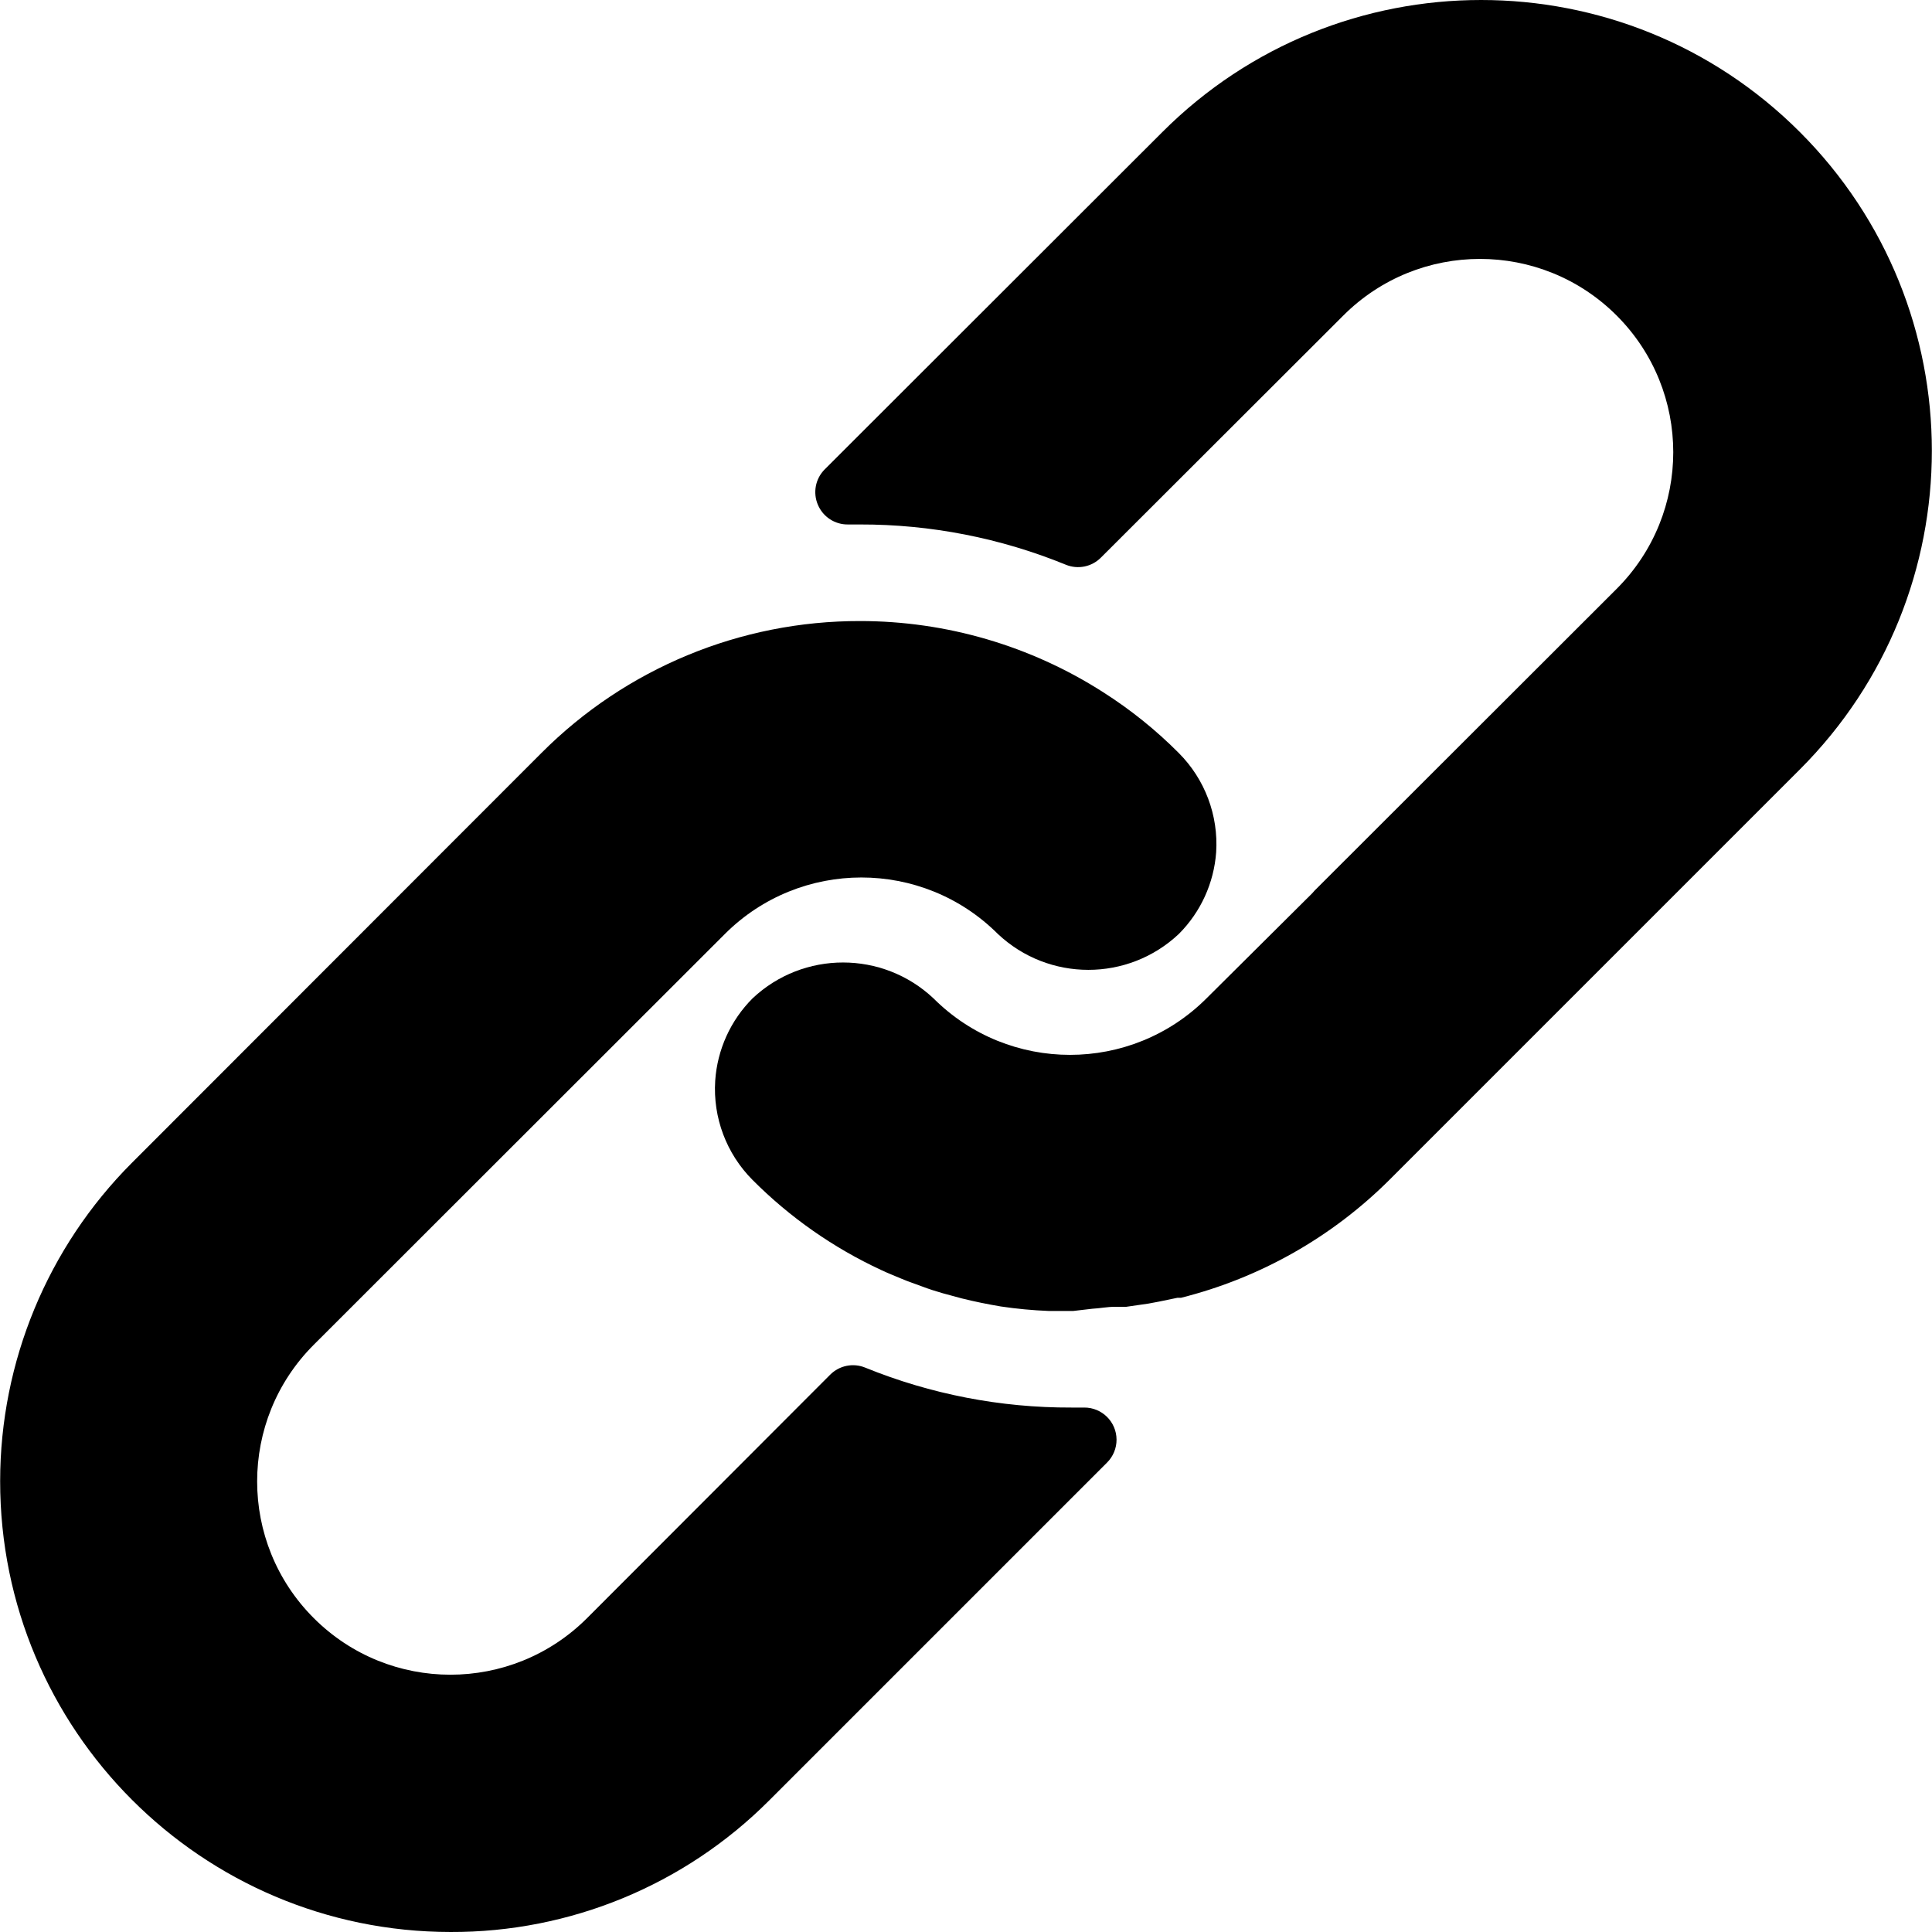
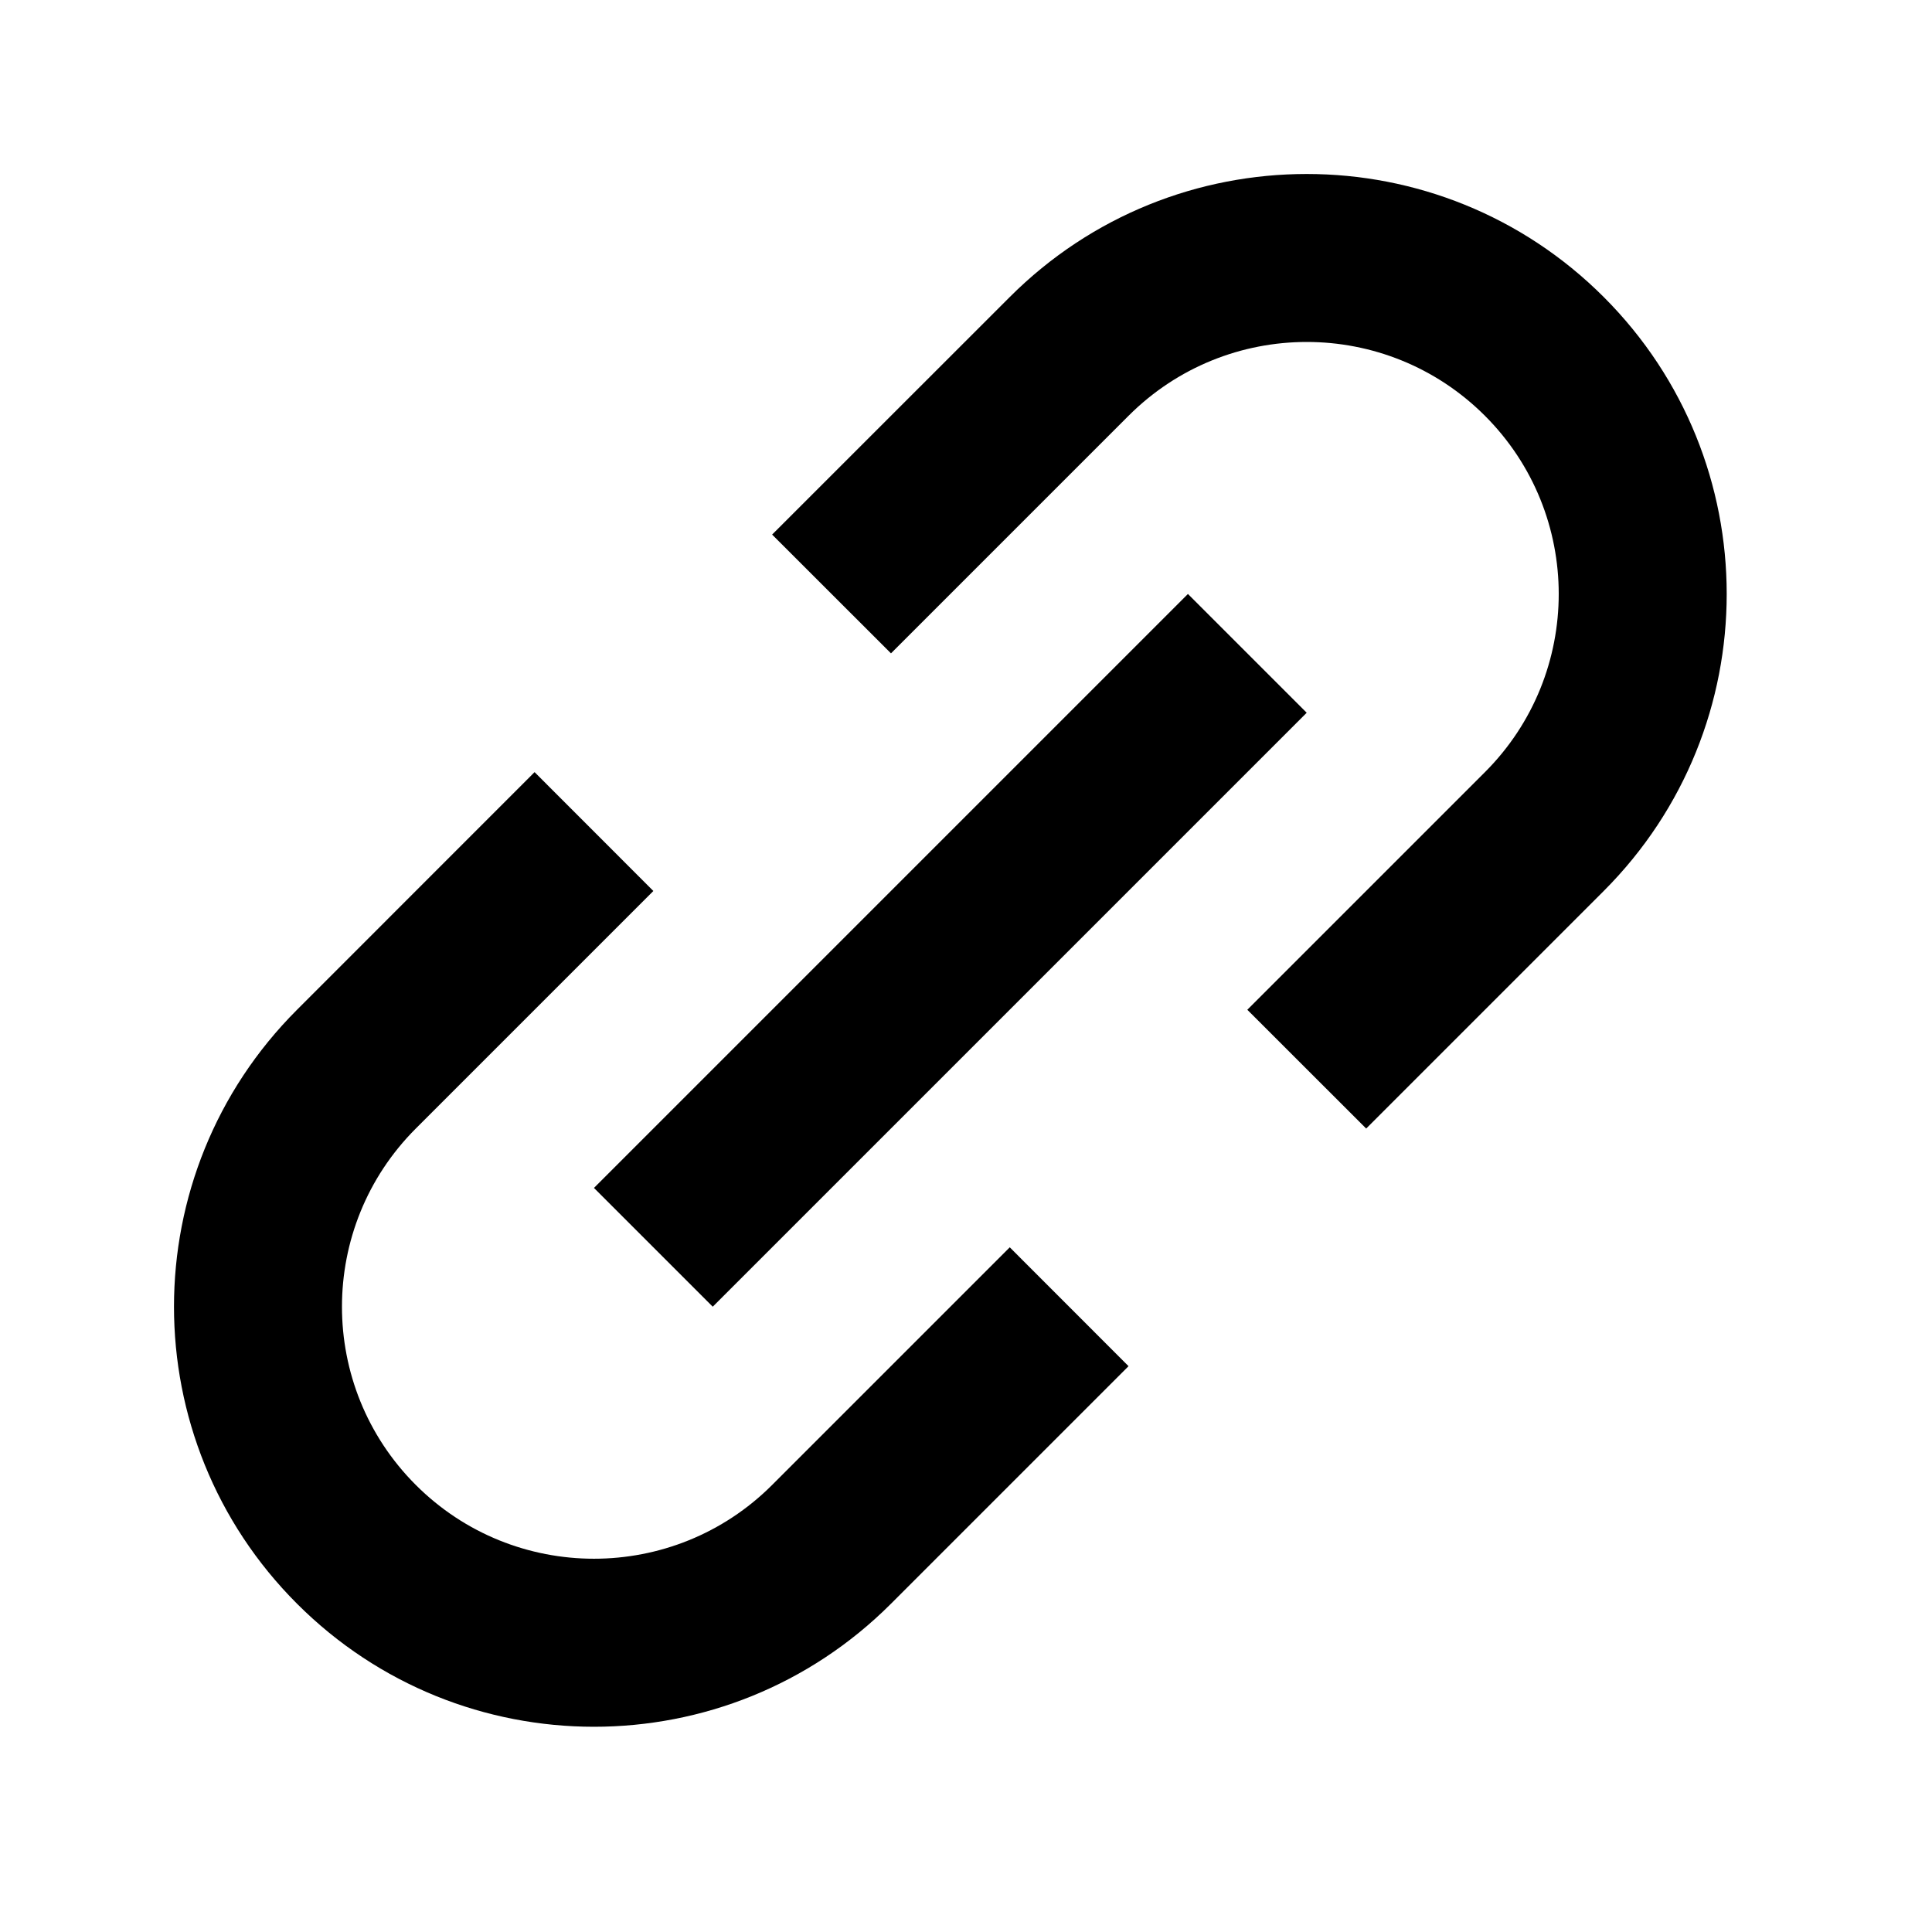
- <svg xmlns="http://www.w3.org/2000/svg" version="1.1" id="Layer_1" x="0px" y="0px" viewBox="0 0 512.092 512.092" style="enable-background:new 0 0 512.092 512.092;" xml:space="preserve">
-   <g>
-     <g>
-       <path d="M312.453,199.601c-6.066-6.102-12.792-11.511-20.053-16.128c-19.232-12.315-41.59-18.859-64.427-18.859    c-31.697-0.059-62.106,12.535-84.48,34.987L34.949,308.23c-22.336,22.379-34.89,52.7-34.91,84.318    c-0.042,65.98,53.41,119.501,119.39,119.543c31.648,0.11,62.029-12.424,84.395-34.816l89.6-89.6    c1.628-1.614,2.537-3.816,2.524-6.108c-0.027-4.713-3.87-8.511-8.583-8.484h-3.413c-18.72,0.066-37.273-3.529-54.613-10.581    c-3.195-1.315-6.867-0.573-9.301,1.877l-64.427,64.512c-20.006,20.006-52.442,20.006-72.448,0    c-20.006-20.006-20.006-52.442,0-72.448l108.971-108.885c19.99-19.965,52.373-19.965,72.363,0    c13.472,12.679,34.486,12.679,47.957,0c5.796-5.801,9.31-13.495,9.899-21.675C322.976,216.108,319.371,206.535,312.453,199.601z" />
-     </g>
-   </g>
-   <g>
-     <g>
-       <path d="M477.061,34.993c-46.657-46.657-122.303-46.657-168.96,0l-89.515,89.429c-2.458,2.47-3.167,6.185-1.792,9.387    c1.359,3.211,4.535,5.272,8.021,5.205h3.157c18.698-0.034,37.221,3.589,54.528,10.667c3.195,1.315,6.867,0.573,9.301-1.877    l64.256-64.171c20.006-20.006,52.442-20.006,72.448,0c20.006,20.006,20.006,52.442,0,72.448l-80.043,79.957l-0.683,0.768    l-27.989,27.819c-19.99,19.965-52.373,19.965-72.363,0c-13.472-12.679-34.486-12.679-47.957,0    c-5.833,5.845-9.35,13.606-9.899,21.845c-0.624,9.775,2.981,19.348,9.899,26.283c9.877,9.919,21.433,18.008,34.133,23.893    c1.792,0.853,3.584,1.536,5.376,2.304c1.792,0.768,3.669,1.365,5.461,2.048c1.792,0.683,3.669,1.28,5.461,1.792l5.035,1.365    c3.413,0.853,6.827,1.536,10.325,2.133c4.214,0.626,8.458,1.025,12.715,1.195h5.973h0.512l5.12-0.597    c1.877-0.085,3.84-0.512,6.059-0.512h2.901l5.888-0.853l2.731-0.512l4.949-1.024h0.939c20.961-5.265,40.101-16.118,55.381-31.403    l108.629-108.629C523.718,157.296,523.718,81.65,477.061,34.993z" />
-     </g>
-   </g>
-   <g>
- </g>
-   <g>
- </g>
-   <g>
- </g>
-   <g>
- </g>
-   <g>
- </g>
-   <g>
- </g>
-   <g>
- </g>
-   <g>
- </g>
-   <g>
- </g>
-   <g>
- </g>
-   <g>
- </g>
-   <g>
- </g>
-   <g>
- </g>
-   <g>
- </g>
-   <g>
- </g>
+ <svg xmlns="http://www.w3.org/2000/svg" width="23" height="23" viewBox="0 0 23 23" fill="none">
+   <path fill-rule="evenodd" clip-rule="evenodd" d="M12.021 14.849L13.435 16.264L10.607 19.092C8.654 21.045 5.488 21.045 3.536 19.092C1.583 17.139 1.583 13.973 3.536 12.021L6.364 9.192L7.778 10.607L4.95 13.435C3.778 14.607 3.778 16.506 4.95 17.678C6.121 18.849 8.021 18.849 9.192 17.678L12.021 14.849ZM10.607 7.778L9.192 6.364L12.021 3.536C13.973 1.583 17.139 1.583 19.092 3.536C21.044 5.488 21.044 8.654 19.092 10.607L16.264 13.435L14.849 12.021L17.678 9.192C18.849 8.021 18.849 6.121 17.678 4.95C16.506 3.778 14.607 3.778 13.435 4.95L10.607 7.778ZM14.142 7.071L7.071 14.142L8.485 15.556L15.556 8.485L14.142 7.071Z" fill="currentColor" />
</svg>
